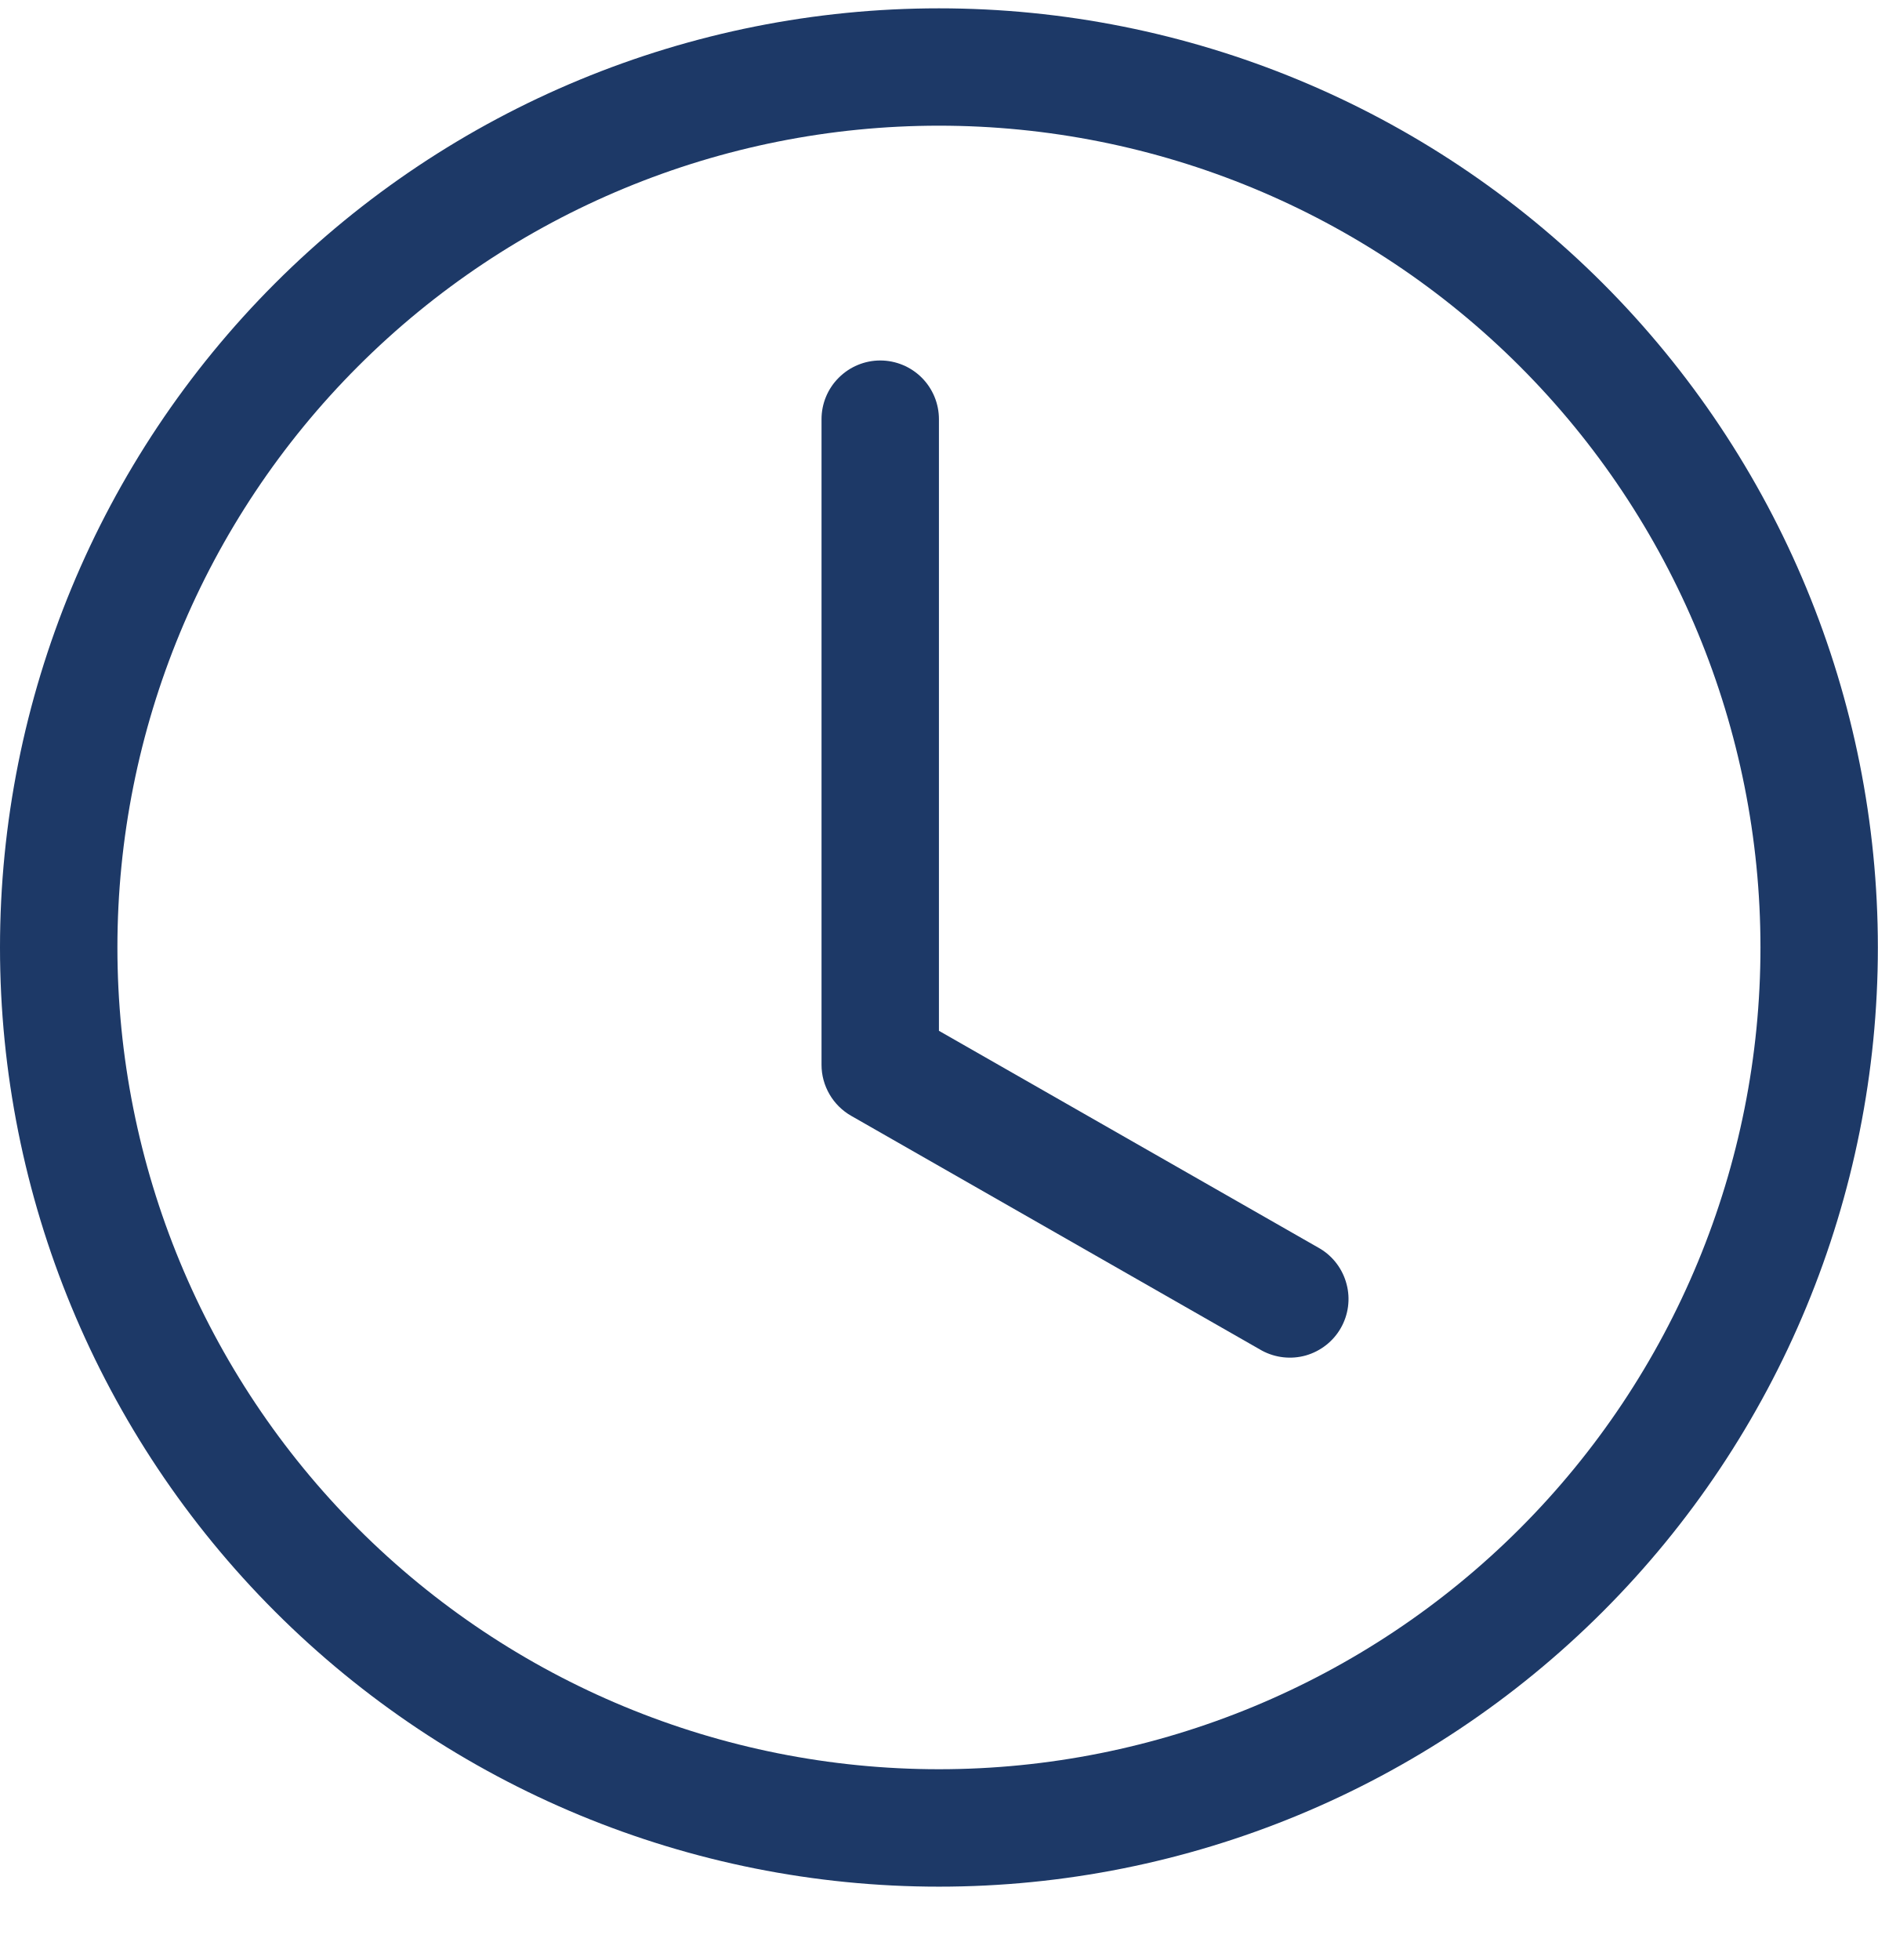
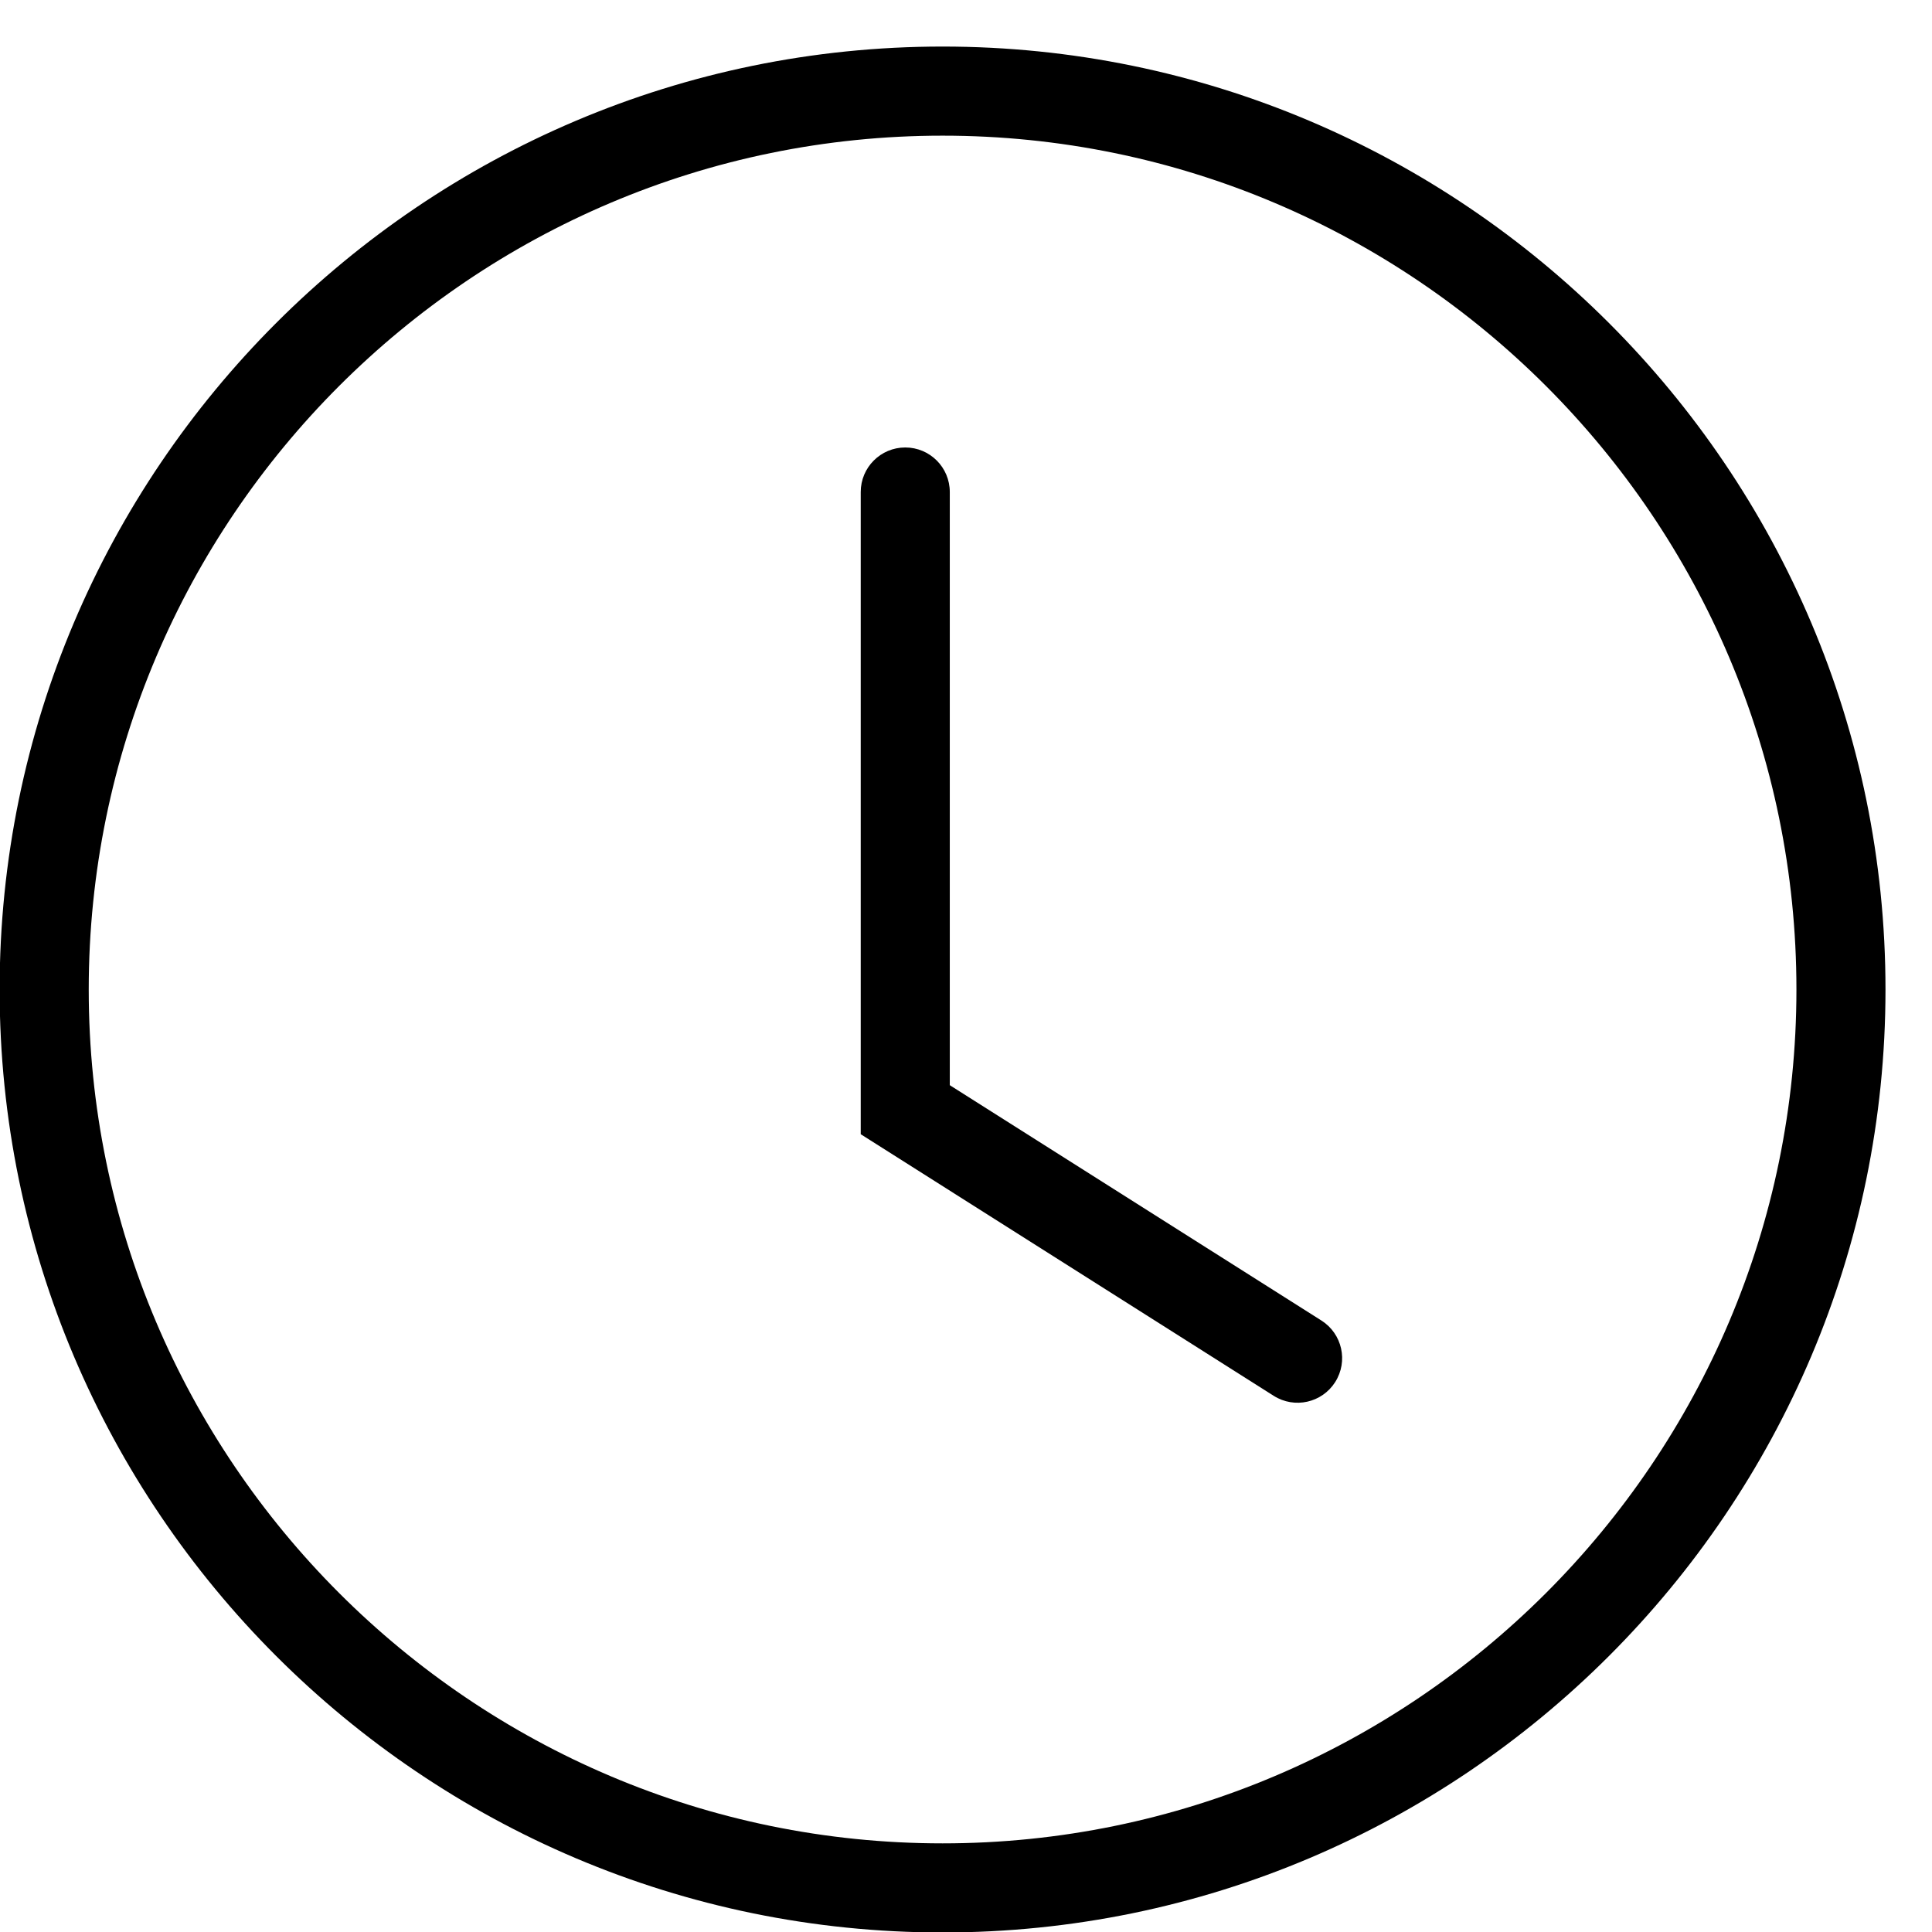
- <svg xmlns="http://www.w3.org/2000/svg" width="23" height="24" viewBox="0 0 23 24" fill="none">
-   <path d="M11.5 5.133C11.5 4.942 11.424 4.759 11.29 4.625C11.155 4.49 10.972 4.414 10.781 4.414C10.591 4.414 10.408 4.49 10.273 4.625C10.138 4.759 10.062 4.942 10.062 5.133V13.039C10.062 13.166 10.096 13.29 10.16 13.4C10.223 13.509 10.315 13.6 10.425 13.663L15.456 16.538C15.621 16.627 15.815 16.648 15.995 16.597C16.175 16.545 16.329 16.425 16.422 16.262C16.515 16.099 16.541 15.906 16.493 15.725C16.446 15.543 16.33 15.387 16.169 15.29L11.5 12.622V5.133Z" fill="#1D3967" />
-   <path d="M11.5 23.102C14.55 23.102 17.475 21.89 19.632 19.733C21.788 17.577 23 14.652 23 11.602C23 8.552 21.788 5.627 19.632 3.47C17.475 1.313 14.55 0.102 11.5 0.102C8.45 0.102 5.525 1.313 3.368 3.47C1.212 5.627 0 8.552 0 11.602C0 14.652 1.212 17.577 3.368 19.733C5.525 21.89 8.45 23.102 11.5 23.102ZM21.562 11.602C21.562 14.27 20.502 16.83 18.615 18.717C16.728 20.604 14.169 21.664 11.5 21.664C8.831 21.664 6.272 20.604 4.385 18.717C2.498 16.83 1.438 14.27 1.438 11.602C1.438 8.933 2.498 6.373 4.385 4.486C6.272 2.599 8.831 1.539 11.5 1.539C14.169 1.539 16.728 2.599 18.615 4.486C20.502 6.373 21.562 8.933 21.562 11.602Z" fill="#1D3967" />
+ <svg xmlns="http://www.w3.org/2000/svg" width="41" height="41" viewBox="0 0 41 41" fill="none">
+   <path d="M20.003 41.01C8.969 41.01 -0.008 32.033 -0.008 20.999C-0.008 9.965 8.969 0.988 20.003 0.988C31.037 0.988 40.013 9.965 40.013 20.999C40.013 32.033 31.037 41.01 20.003 41.01ZM20.003 2.879C10.011 2.879 1.883 11.008 1.883 20.999C1.883 30.99 10.011 39.119 20.003 39.119C29.994 39.119 38.123 30.99 38.123 20.999C38.123 11.008 29.994 2.879 20.003 2.879Z" fill="black" />
+   <path d="M20.156 24.069V10.441C20.156 9.919 19.733 9.496 19.211 9.496C18.689 9.496 18.266 9.919 18.266 10.441V24.069H20.156Z" fill="black" />
+   <path d="M19.277 22.473L18.266 24.07L27.031 29.622C27.472 29.901 28.056 29.77 28.335 29.329C28.615 28.888 28.484 28.304 28.043 28.024L19.277 22.473Z" fill="black" />
</svg>
